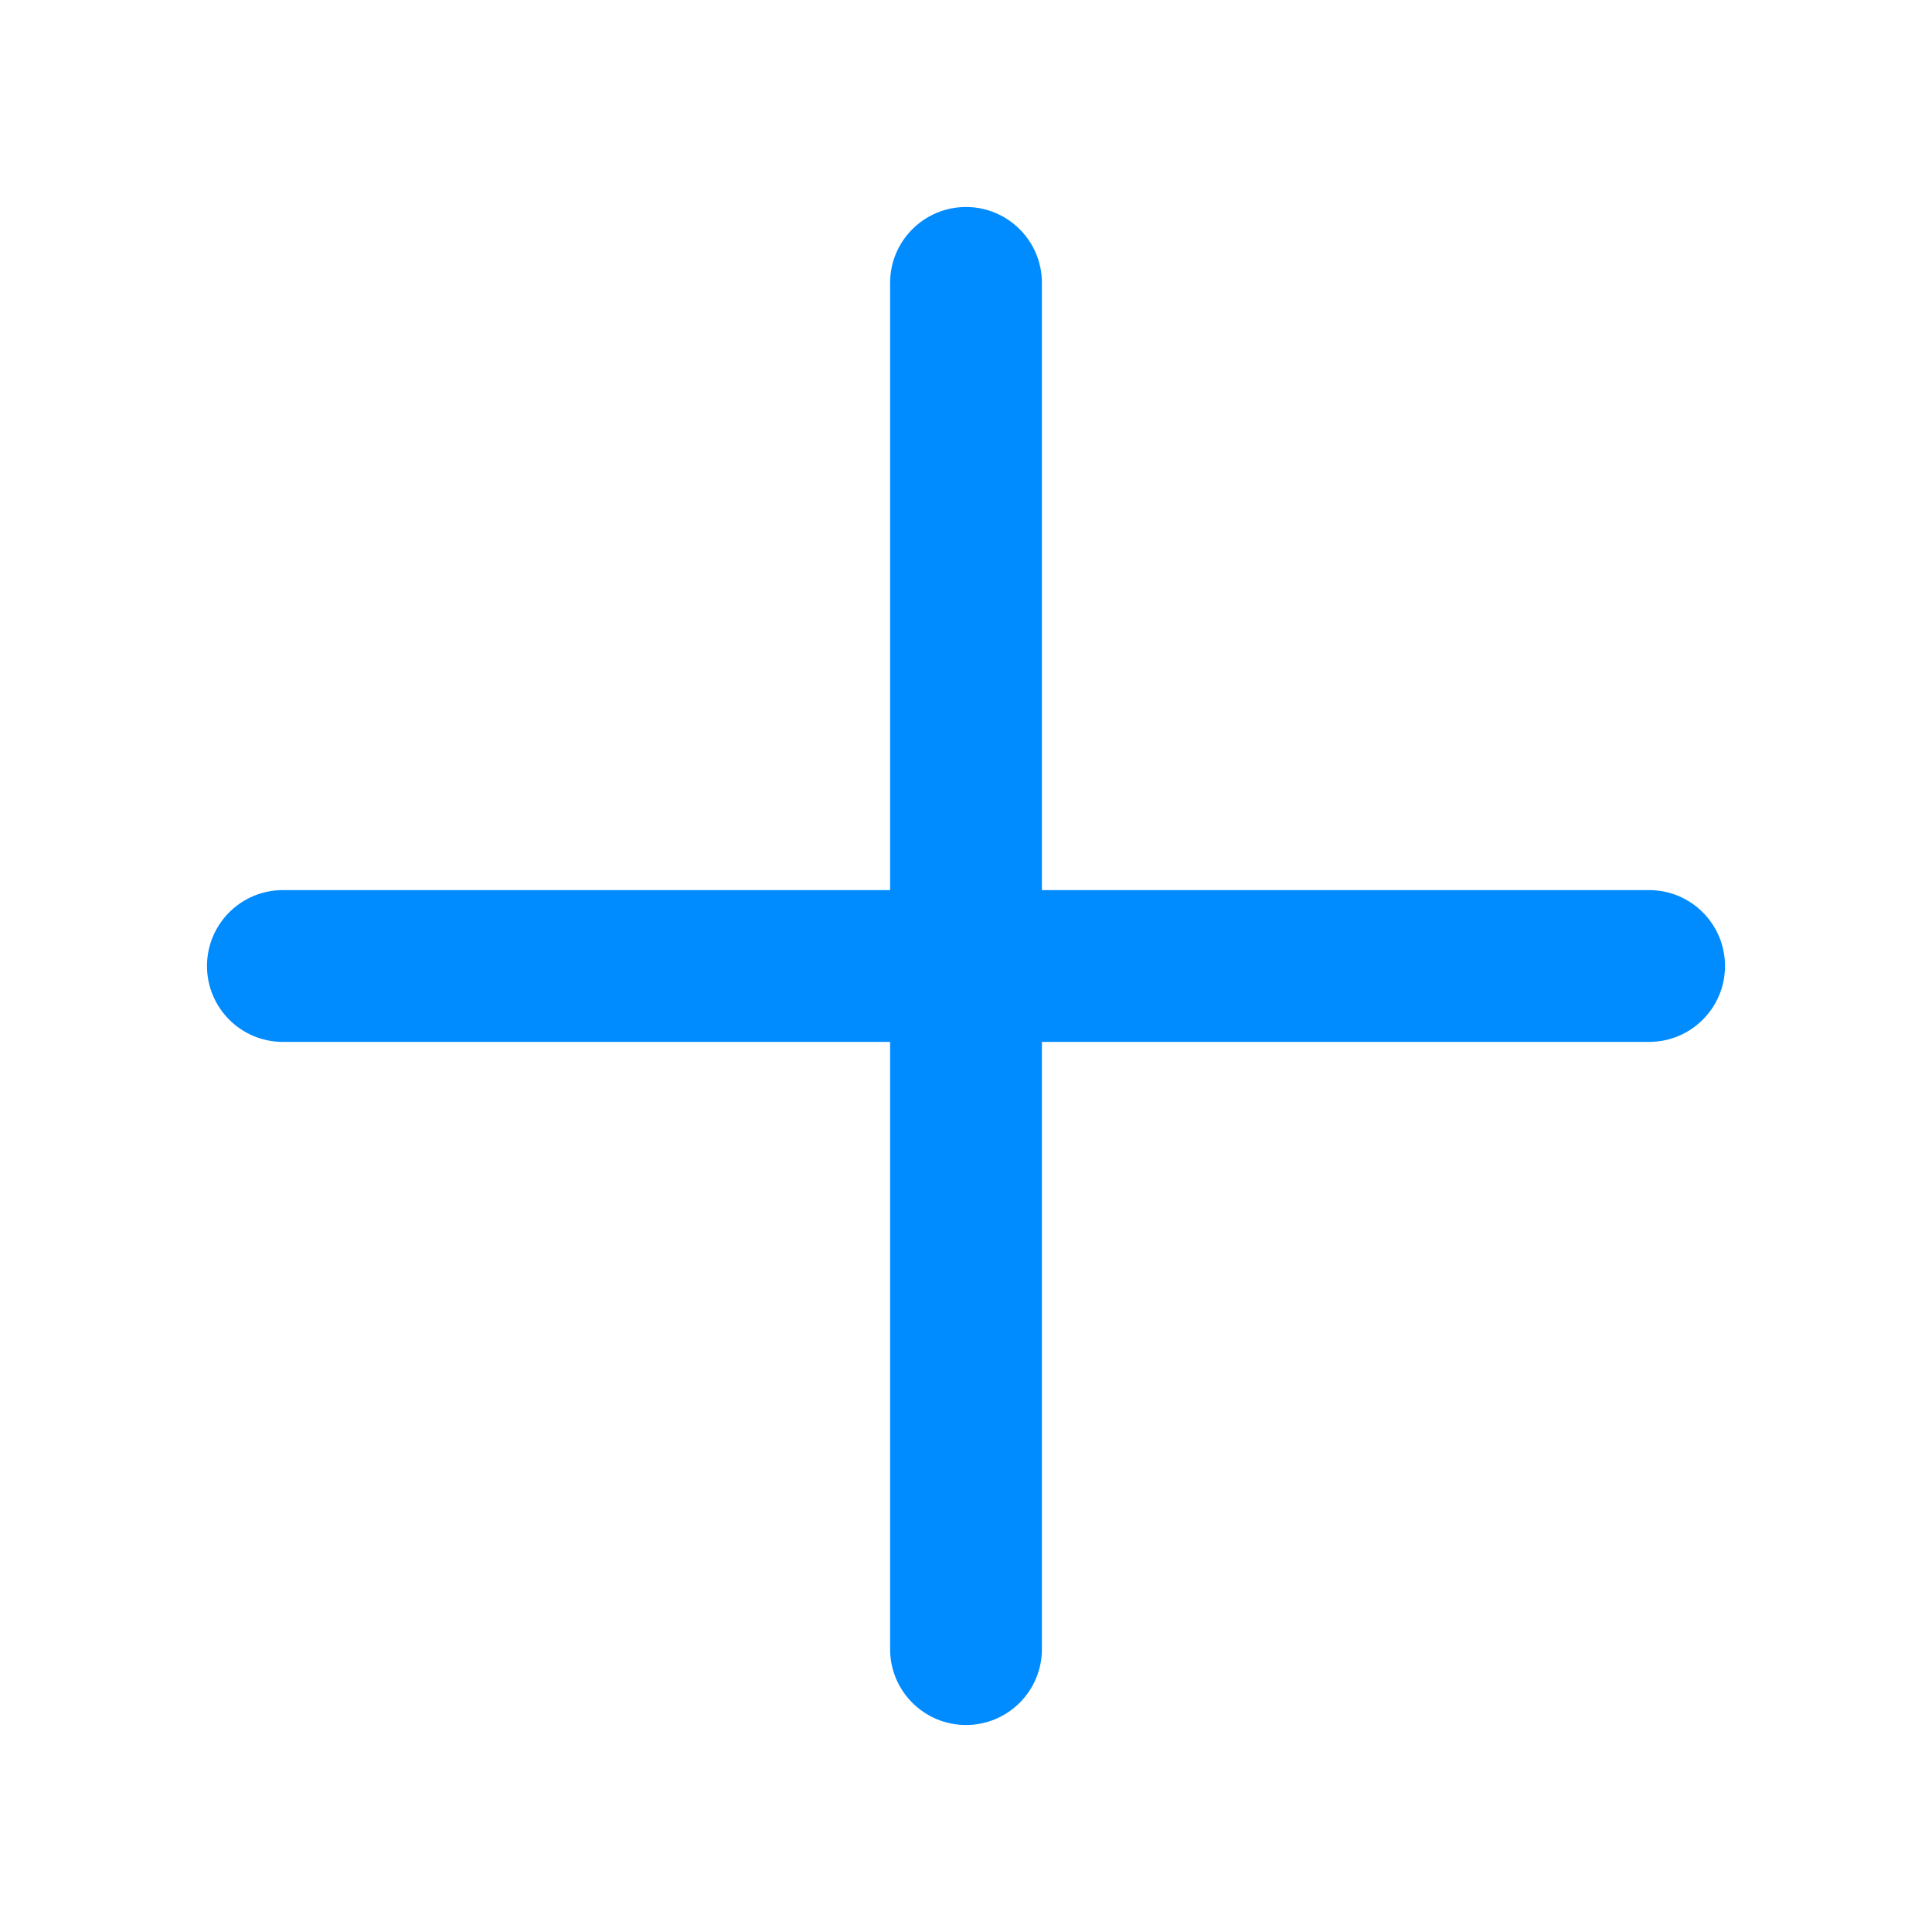
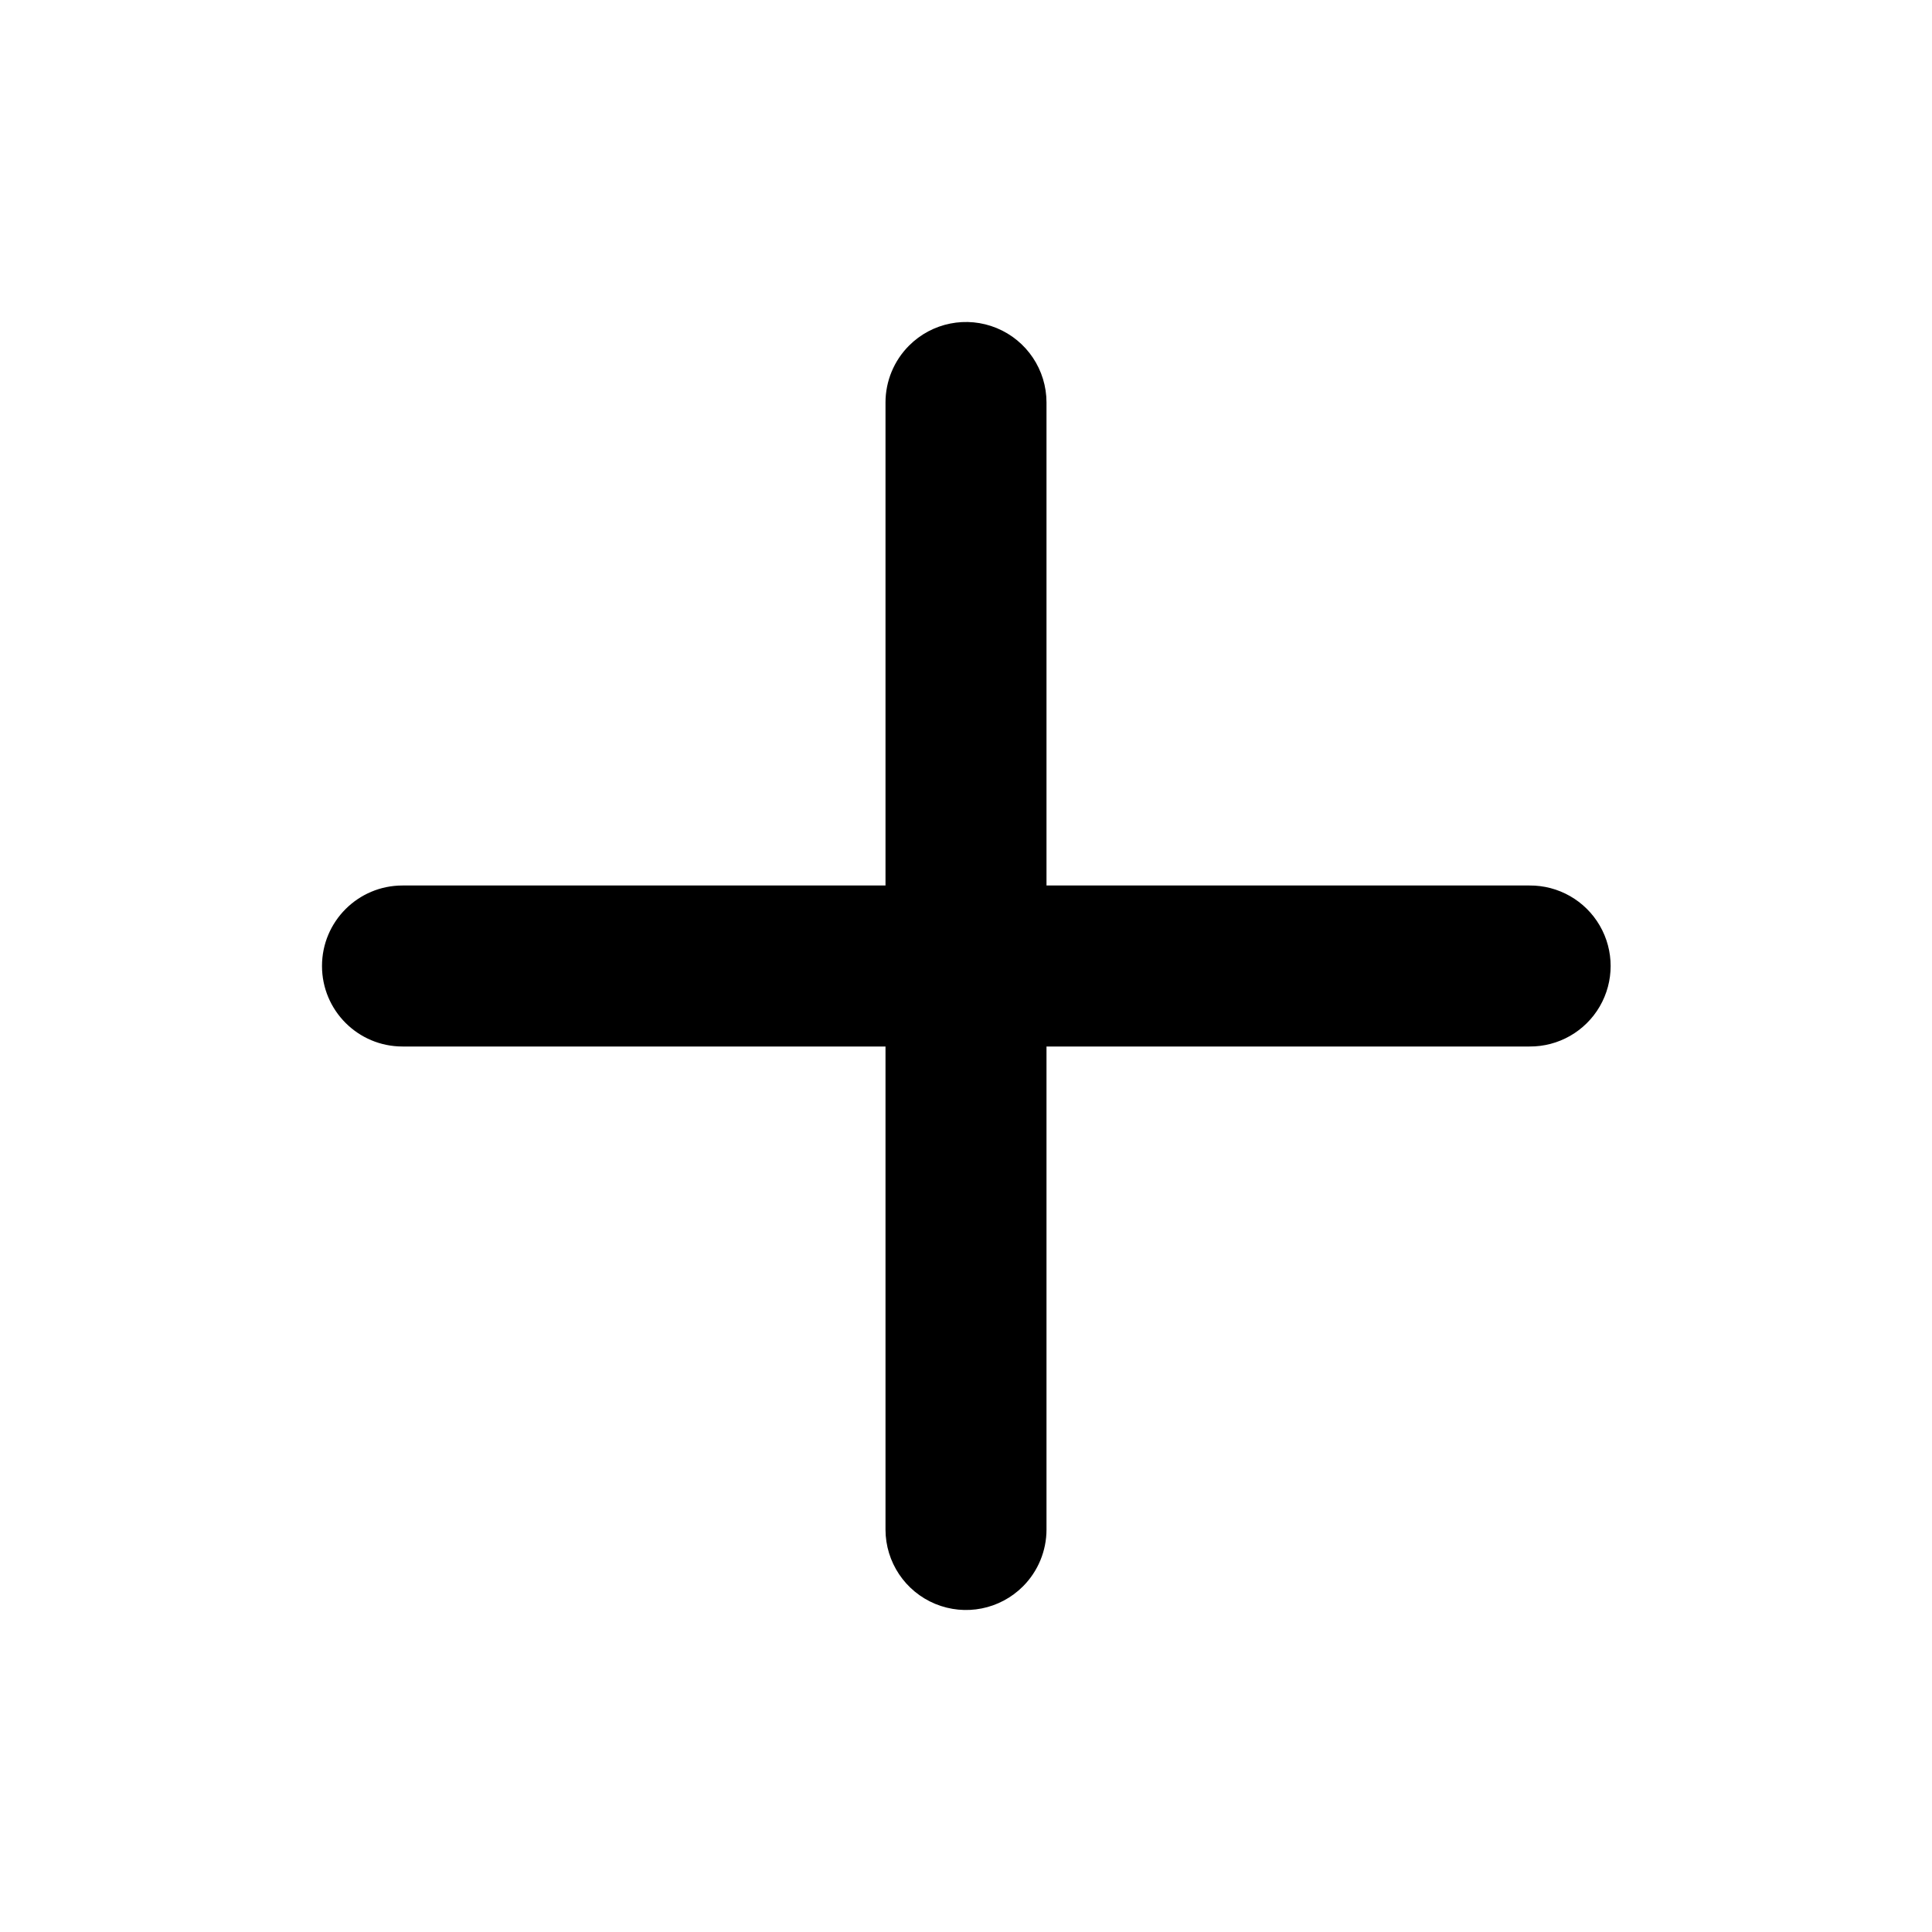
- <svg xmlns="http://www.w3.org/2000/svg" width="28" height="28" viewBox="0 0 28 28" fill="none">
-   <path fill-rule="evenodd" clip-rule="evenodd" d="M14 25C13.393 25 12.9 24.508 12.9 23.9L12.9 15.1H4.1C3.492 15.1 3 14.607 3 14C3 13.393 3.492 12.9 4.1 12.9H12.9V4.1C12.9 3.492 13.393 3 14 3C14.607 3 15.1 3.492 15.1 4.1V12.9L23.9 12.9C24.508 12.9 25 13.393 25 14C25 14.607 24.508 15.1 23.9 15.1L15.1 15.1L15.1 23.9C15.1 24.508 14.607 25 14 25Z" fill="#008BFF" />
+ <svg xmlns="http://www.w3.org/2000/svg" width="768" height="768" fill="none">
+   <path fill="#000" d="M608 352H416V160a31.999 31.999 0 0 0-54.627-22.627A32 32 0 0 0 352 160v192H160a32 32 0 0 0 0 64h192v192a32.002 32.002 0 0 0 54.628 22.628A32 32 0 0 0 416 608V416h192a32.001 32.001 0 1 0 0-64" />
</svg>
